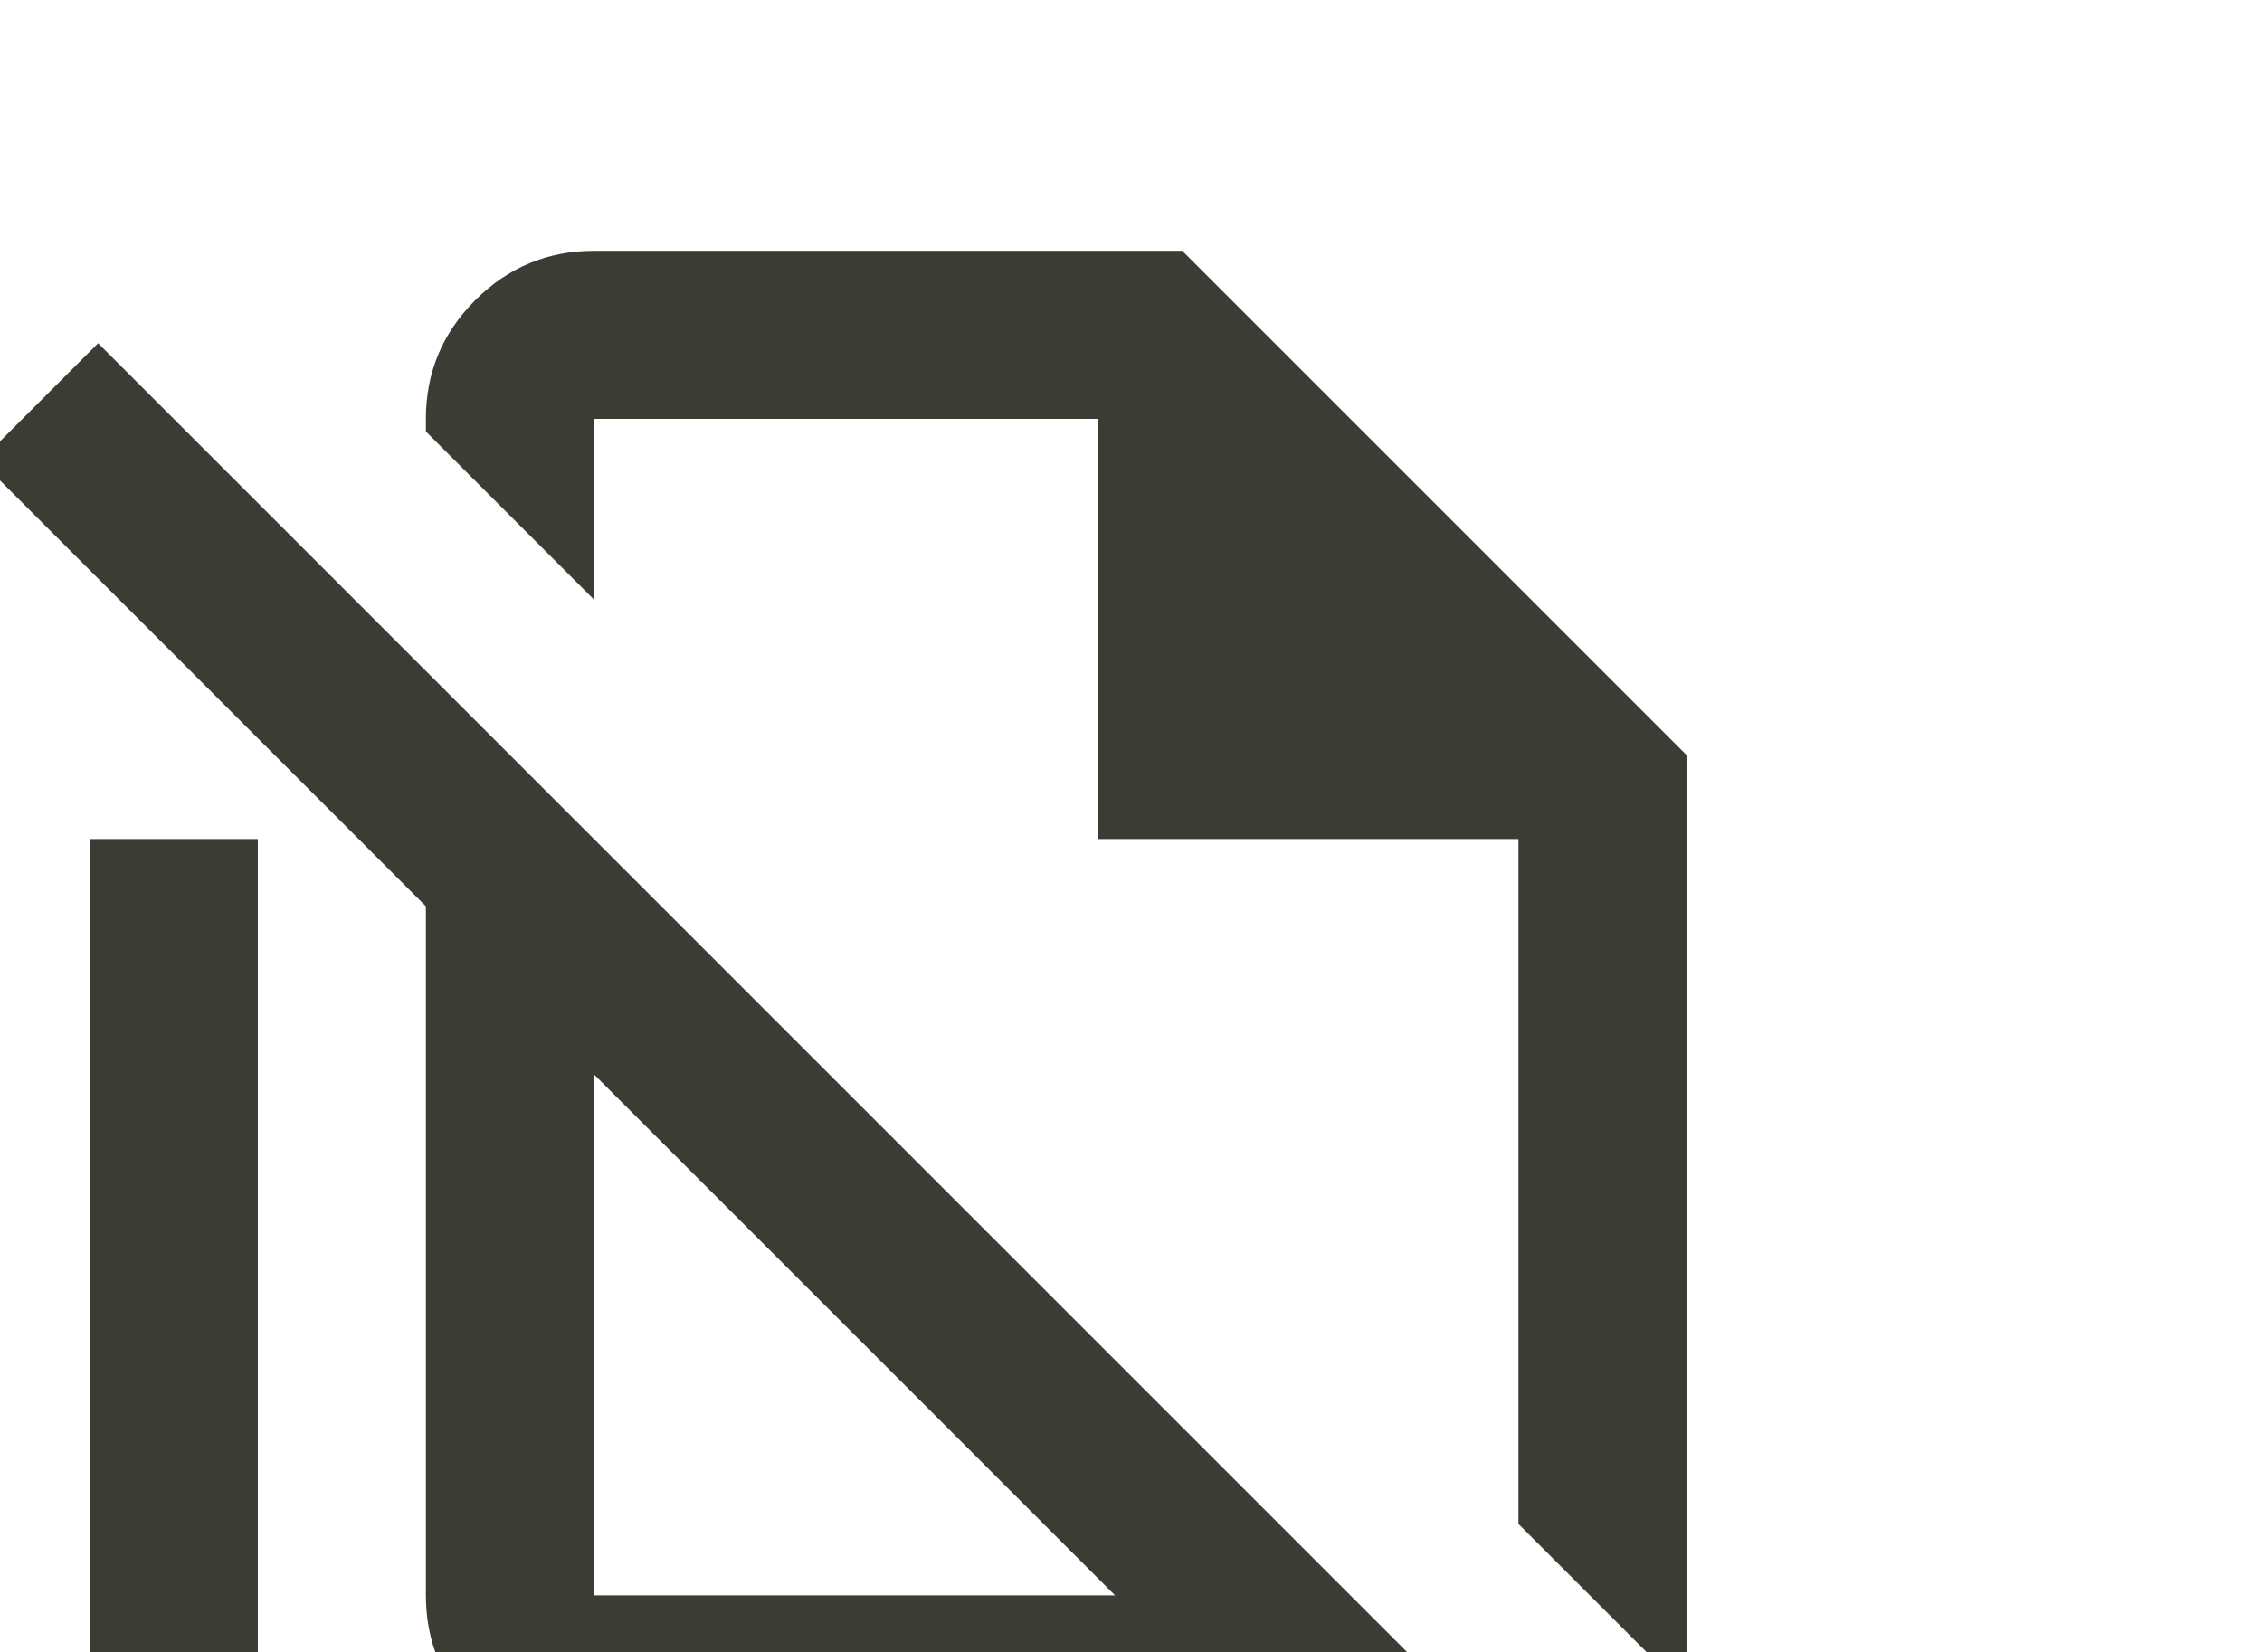
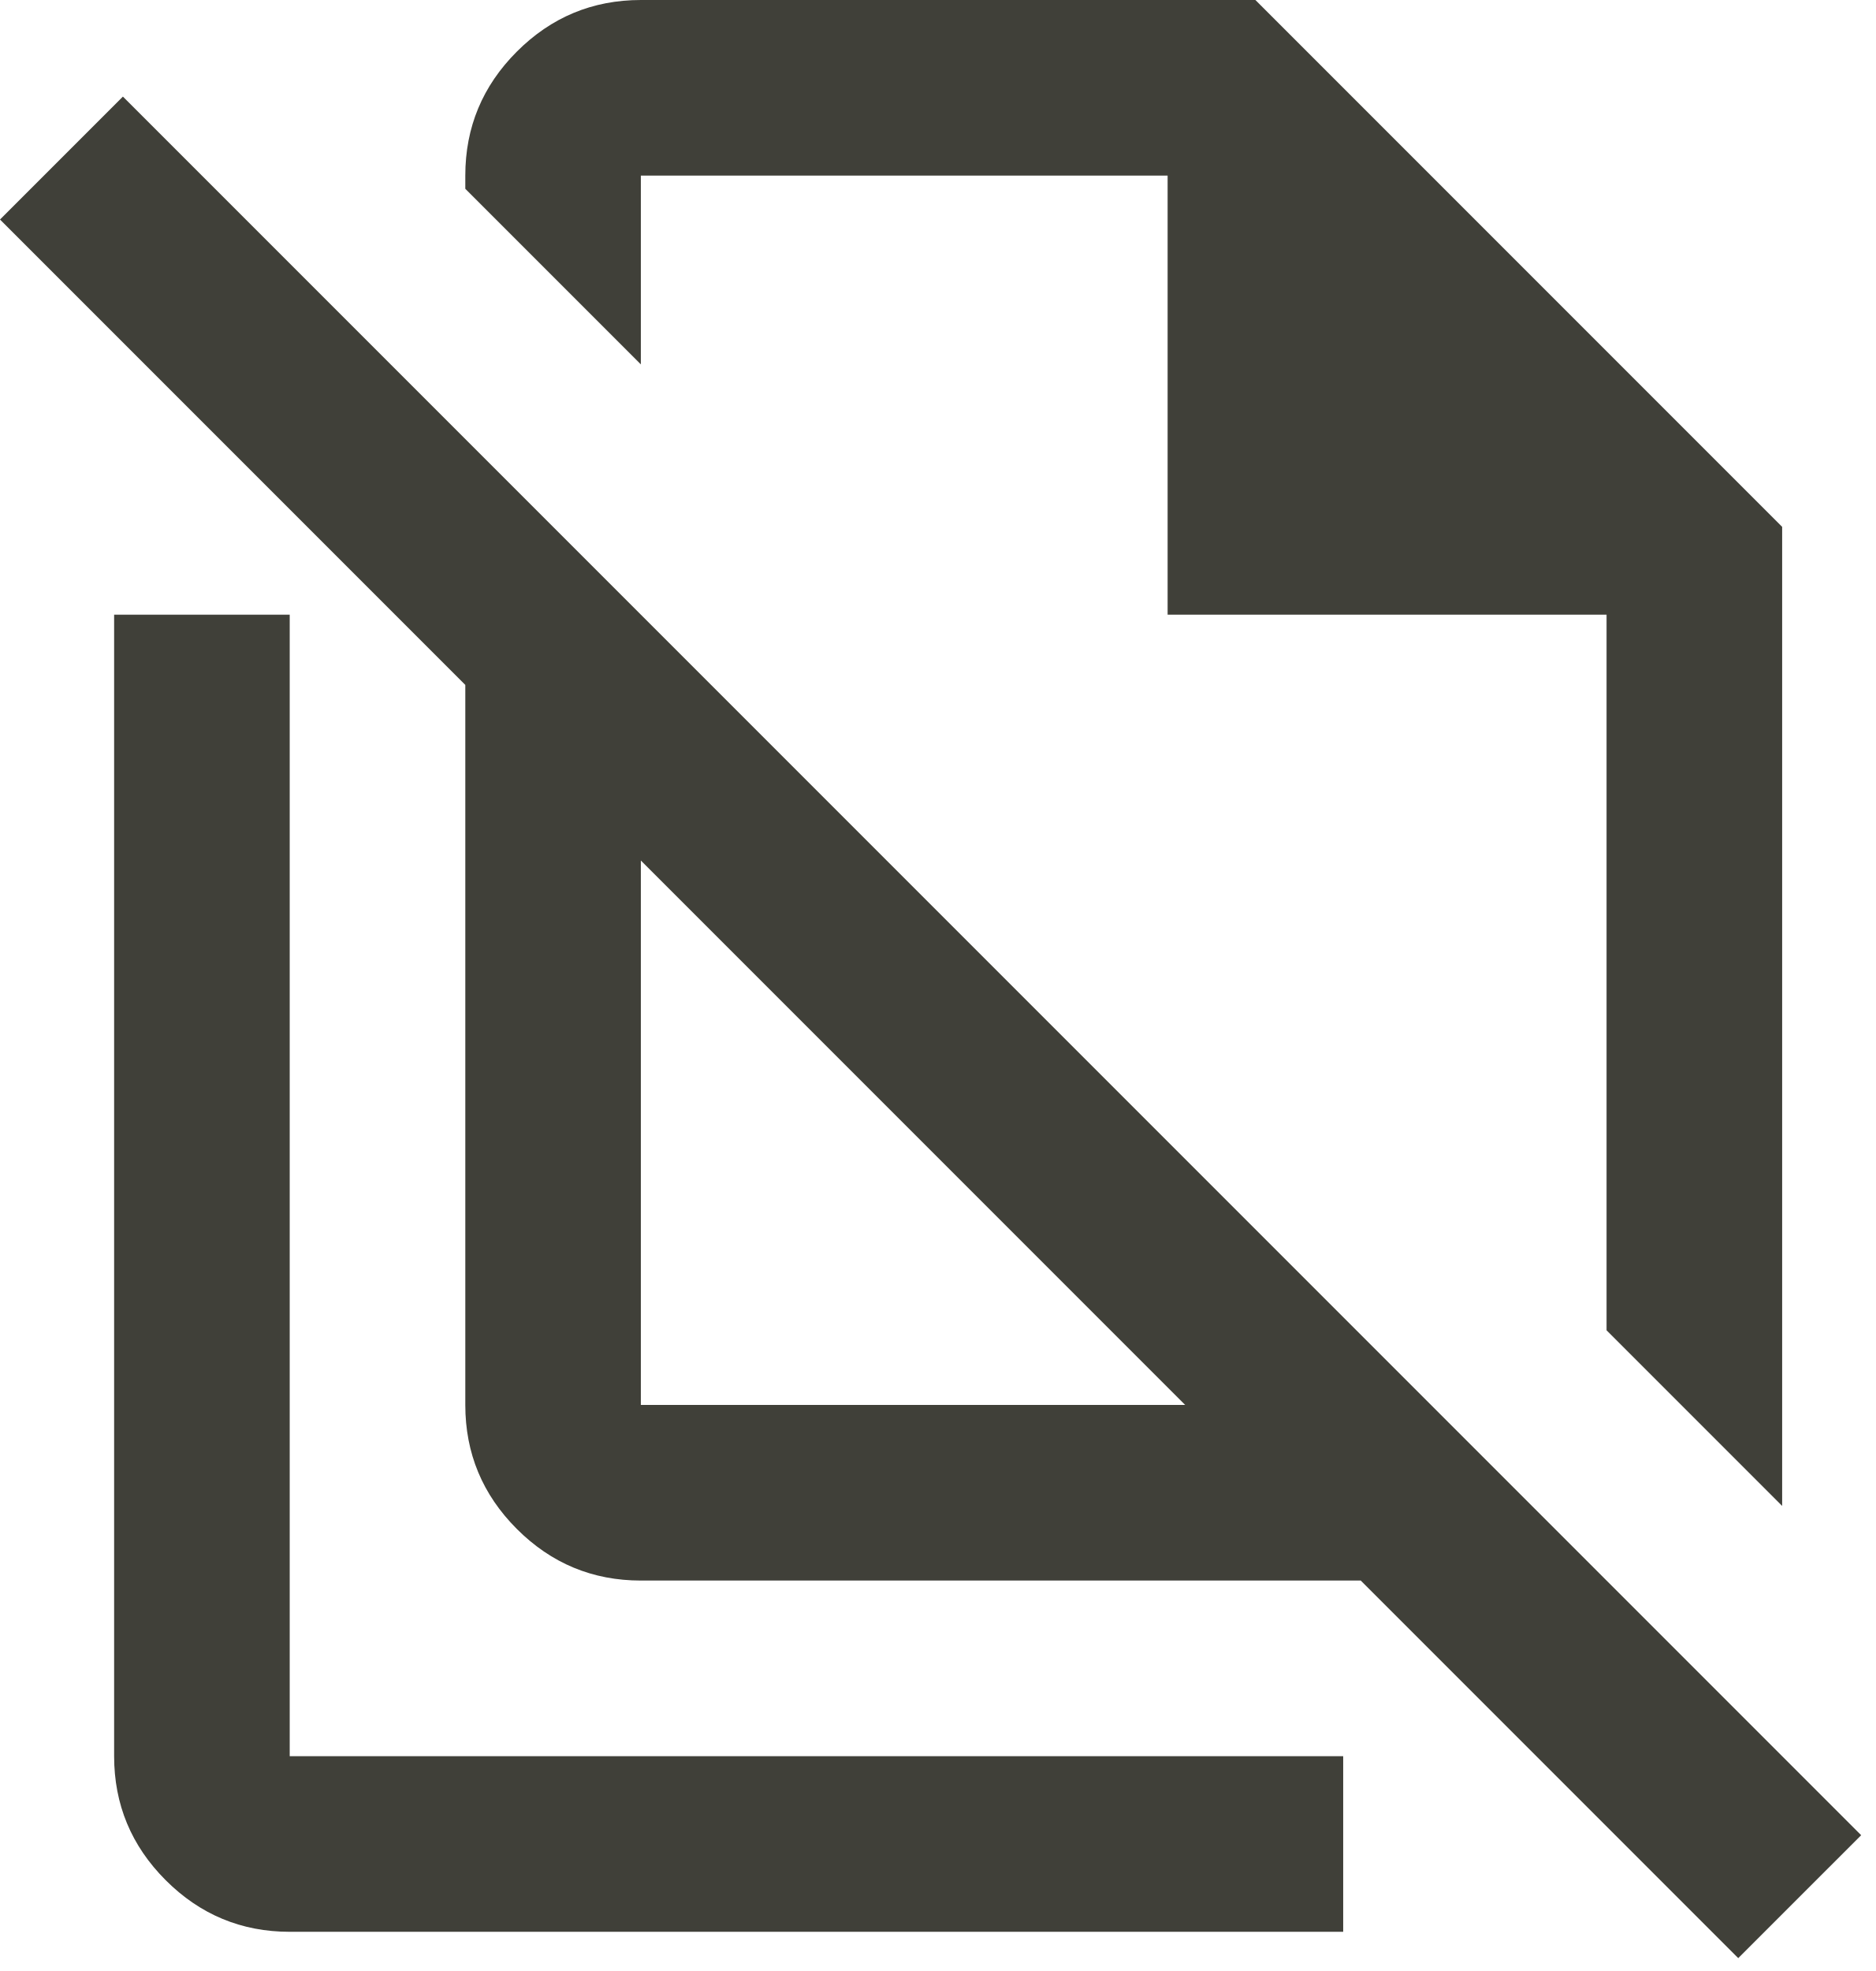
- <svg xmlns="http://www.w3.org/2000/svg" width="241" height="176" fill="none" viewBox="0 0 241 176">
-   <mask id="a" width="250" height="250" x="0" y="0" maskUnits="userSpaceOnUse" style="mask-type:alpha">
-     <path fill="#d9d9d9" d="M0 0h250v250H0z" />
-   </mask>
-   <g mask="url(#a)">
-     <path fill="#3b3c33" d="m179.689 180.287-17.908-17.908V89.403H117.01V44.632H63.285v19.251L45.377 45.975v-1.343q0-7.387 5.26-12.648 5.262-5.26 12.648-5.26h62.679l53.725 53.725zM63.285 169.99h55.516l-55.516-55.516zm111.927 56.411-38.503-38.503H63.285q-7.386 0-12.647-5.26t-5.261-12.648V96.566L-2.08 49.109l12.536-12.536 177.292 177.292zm-147.743-2.686q-7.387 0-12.648-5.261-5.26-5.26-5.26-12.647V89.403h17.908v116.404h107.449v17.908z" />
-   </g>
+ <svg xmlns="http://www.w3.org/2000/svg" width="119" height="125" viewBox="0 0 119 125" fill="none">
+   <path d="M113.047 95.505L101.909 84.367V38.982H74.065V11.138H40.652V23.11L29.515 11.973V11.138C29.515 8.075 30.605 5.453 32.786 3.272C34.967 1.091 37.589 0 40.652 0H79.634L113.047 33.413V95.505ZM40.652 89.101H75.179L40.652 54.574V89.101ZM110.262 124.184L86.316 100.238H40.652C37.589 100.238 34.967 99.148 32.786 96.967C30.605 94.786 29.515 92.164 29.515 89.101V43.437L0 13.922L7.796 6.126L118.059 116.388L110.262 124.184ZM18.377 122.514C15.314 122.514 12.692 121.423 10.511 119.242C8.33 117.061 7.239 114.439 7.239 111.376V38.982H18.377V111.376H85.203V122.514H18.377Z" fill="#404039" />
</svg>
